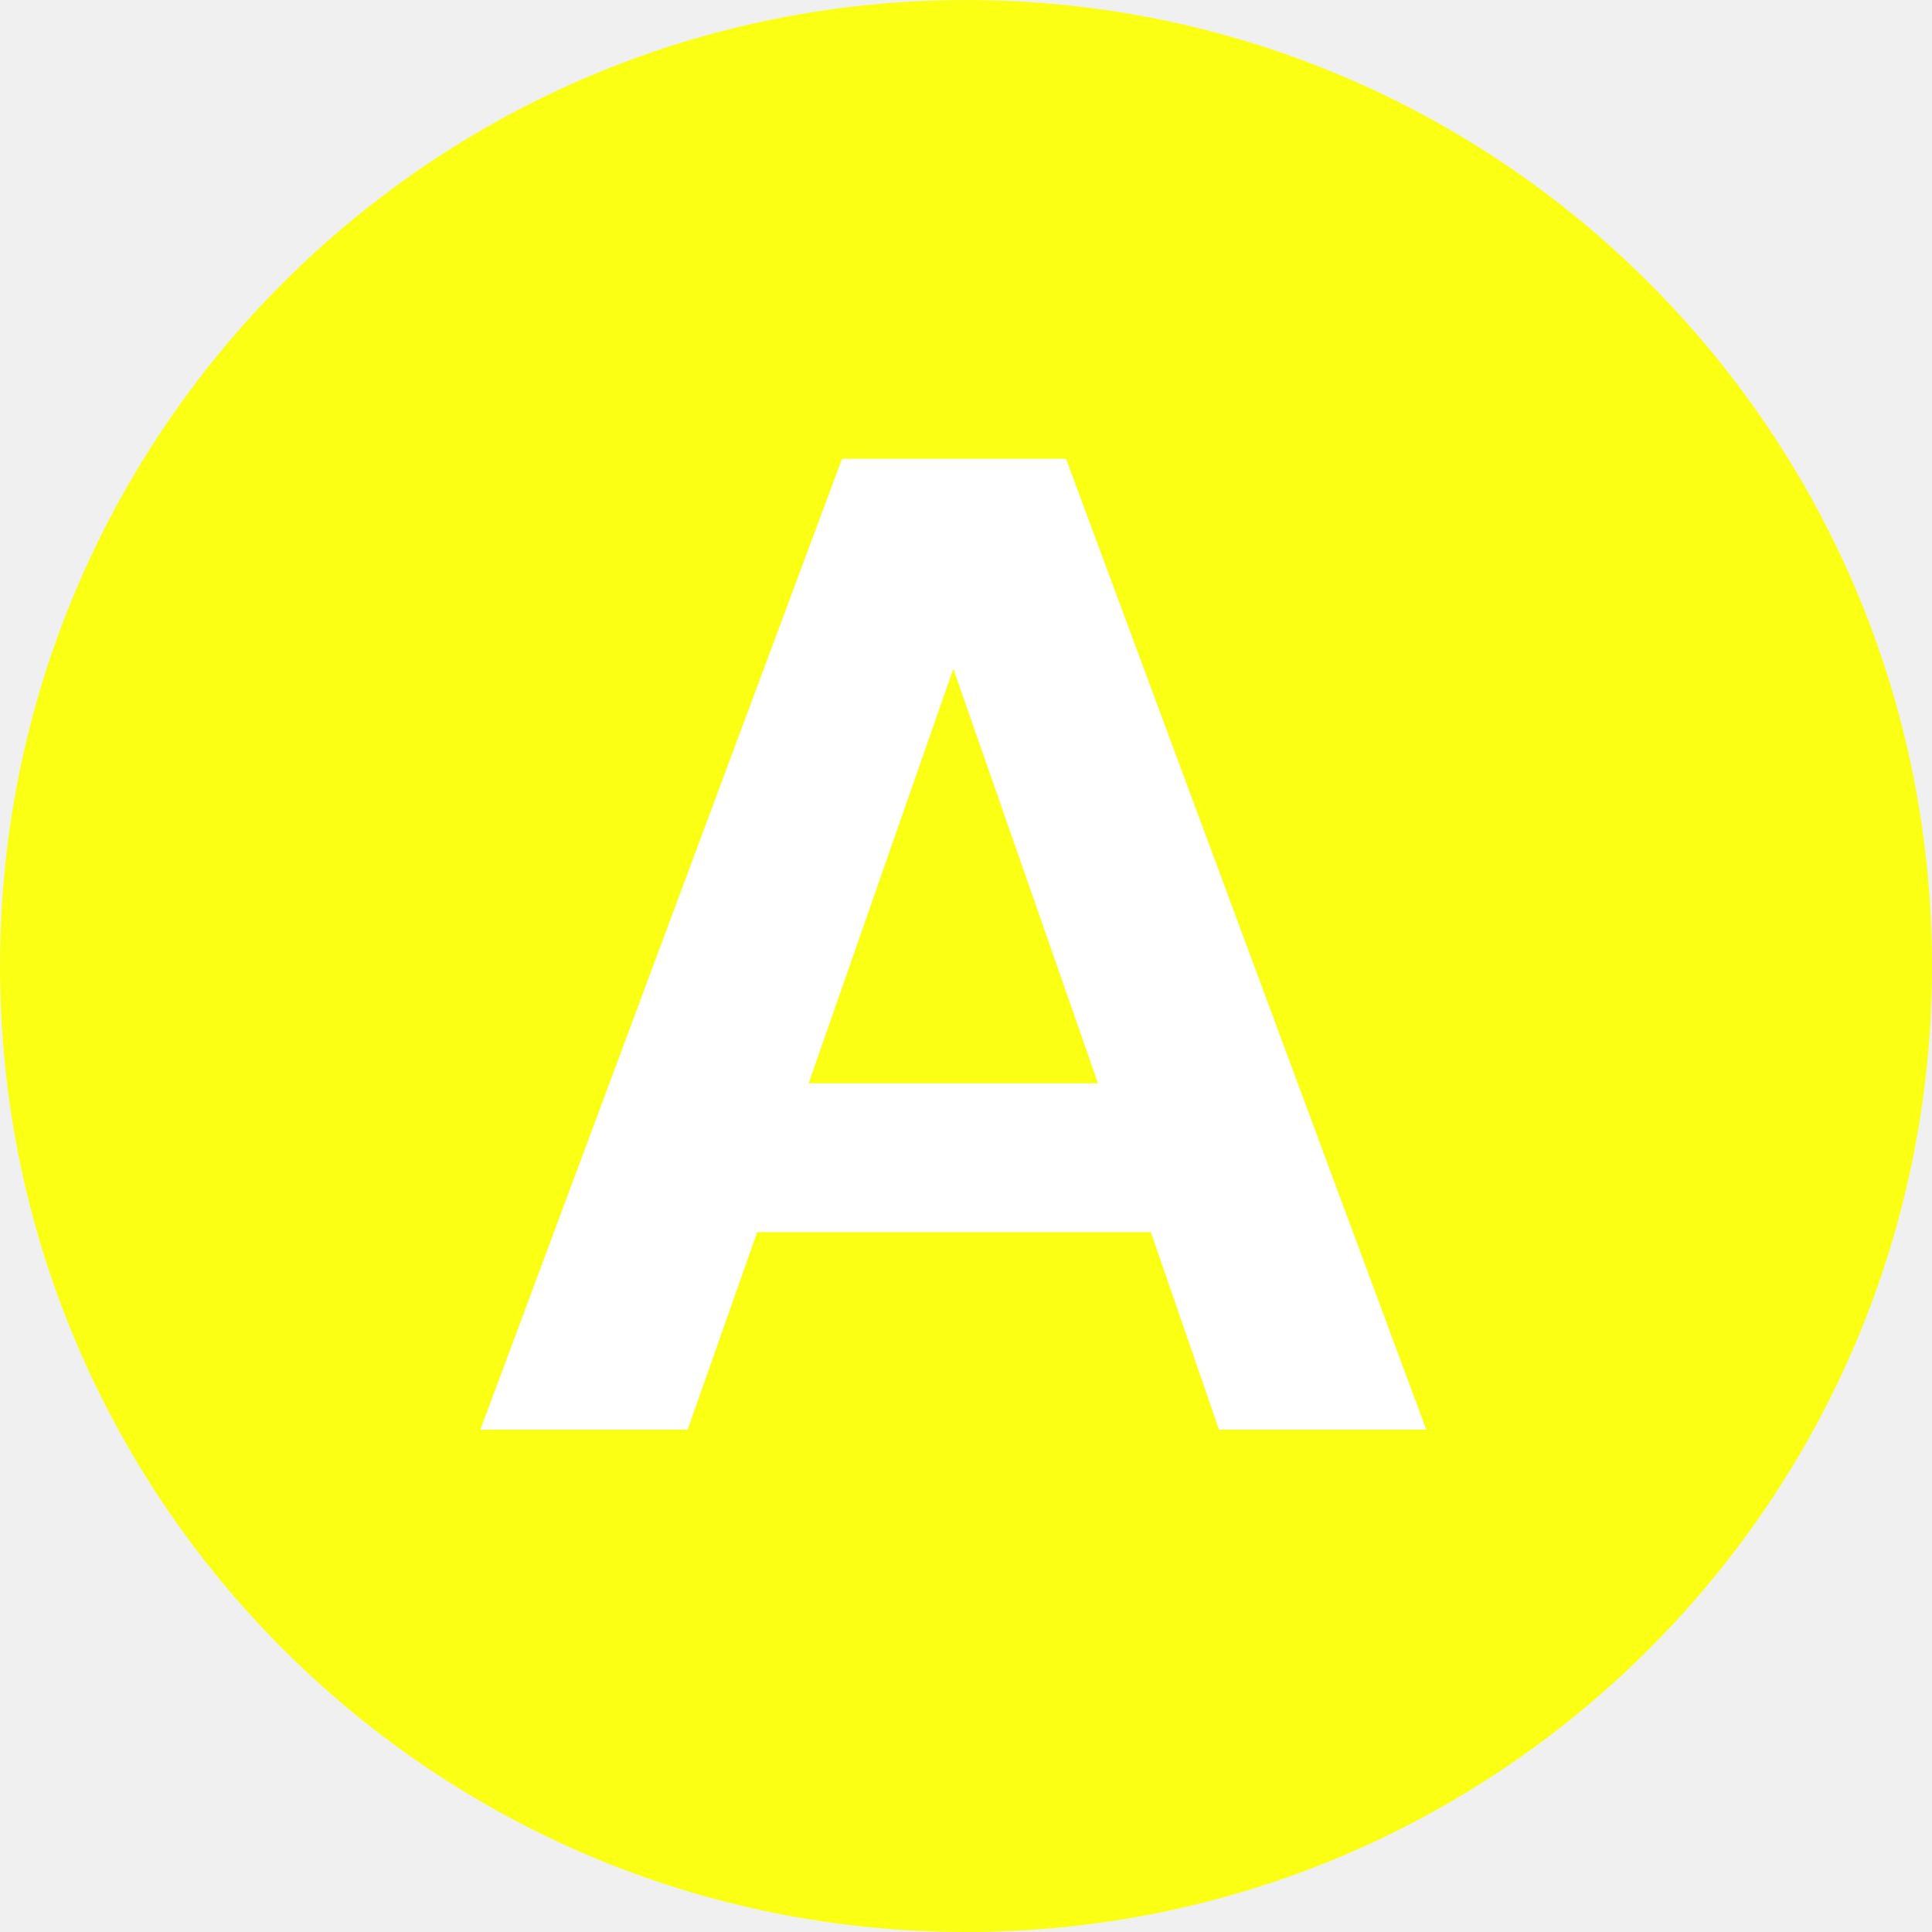
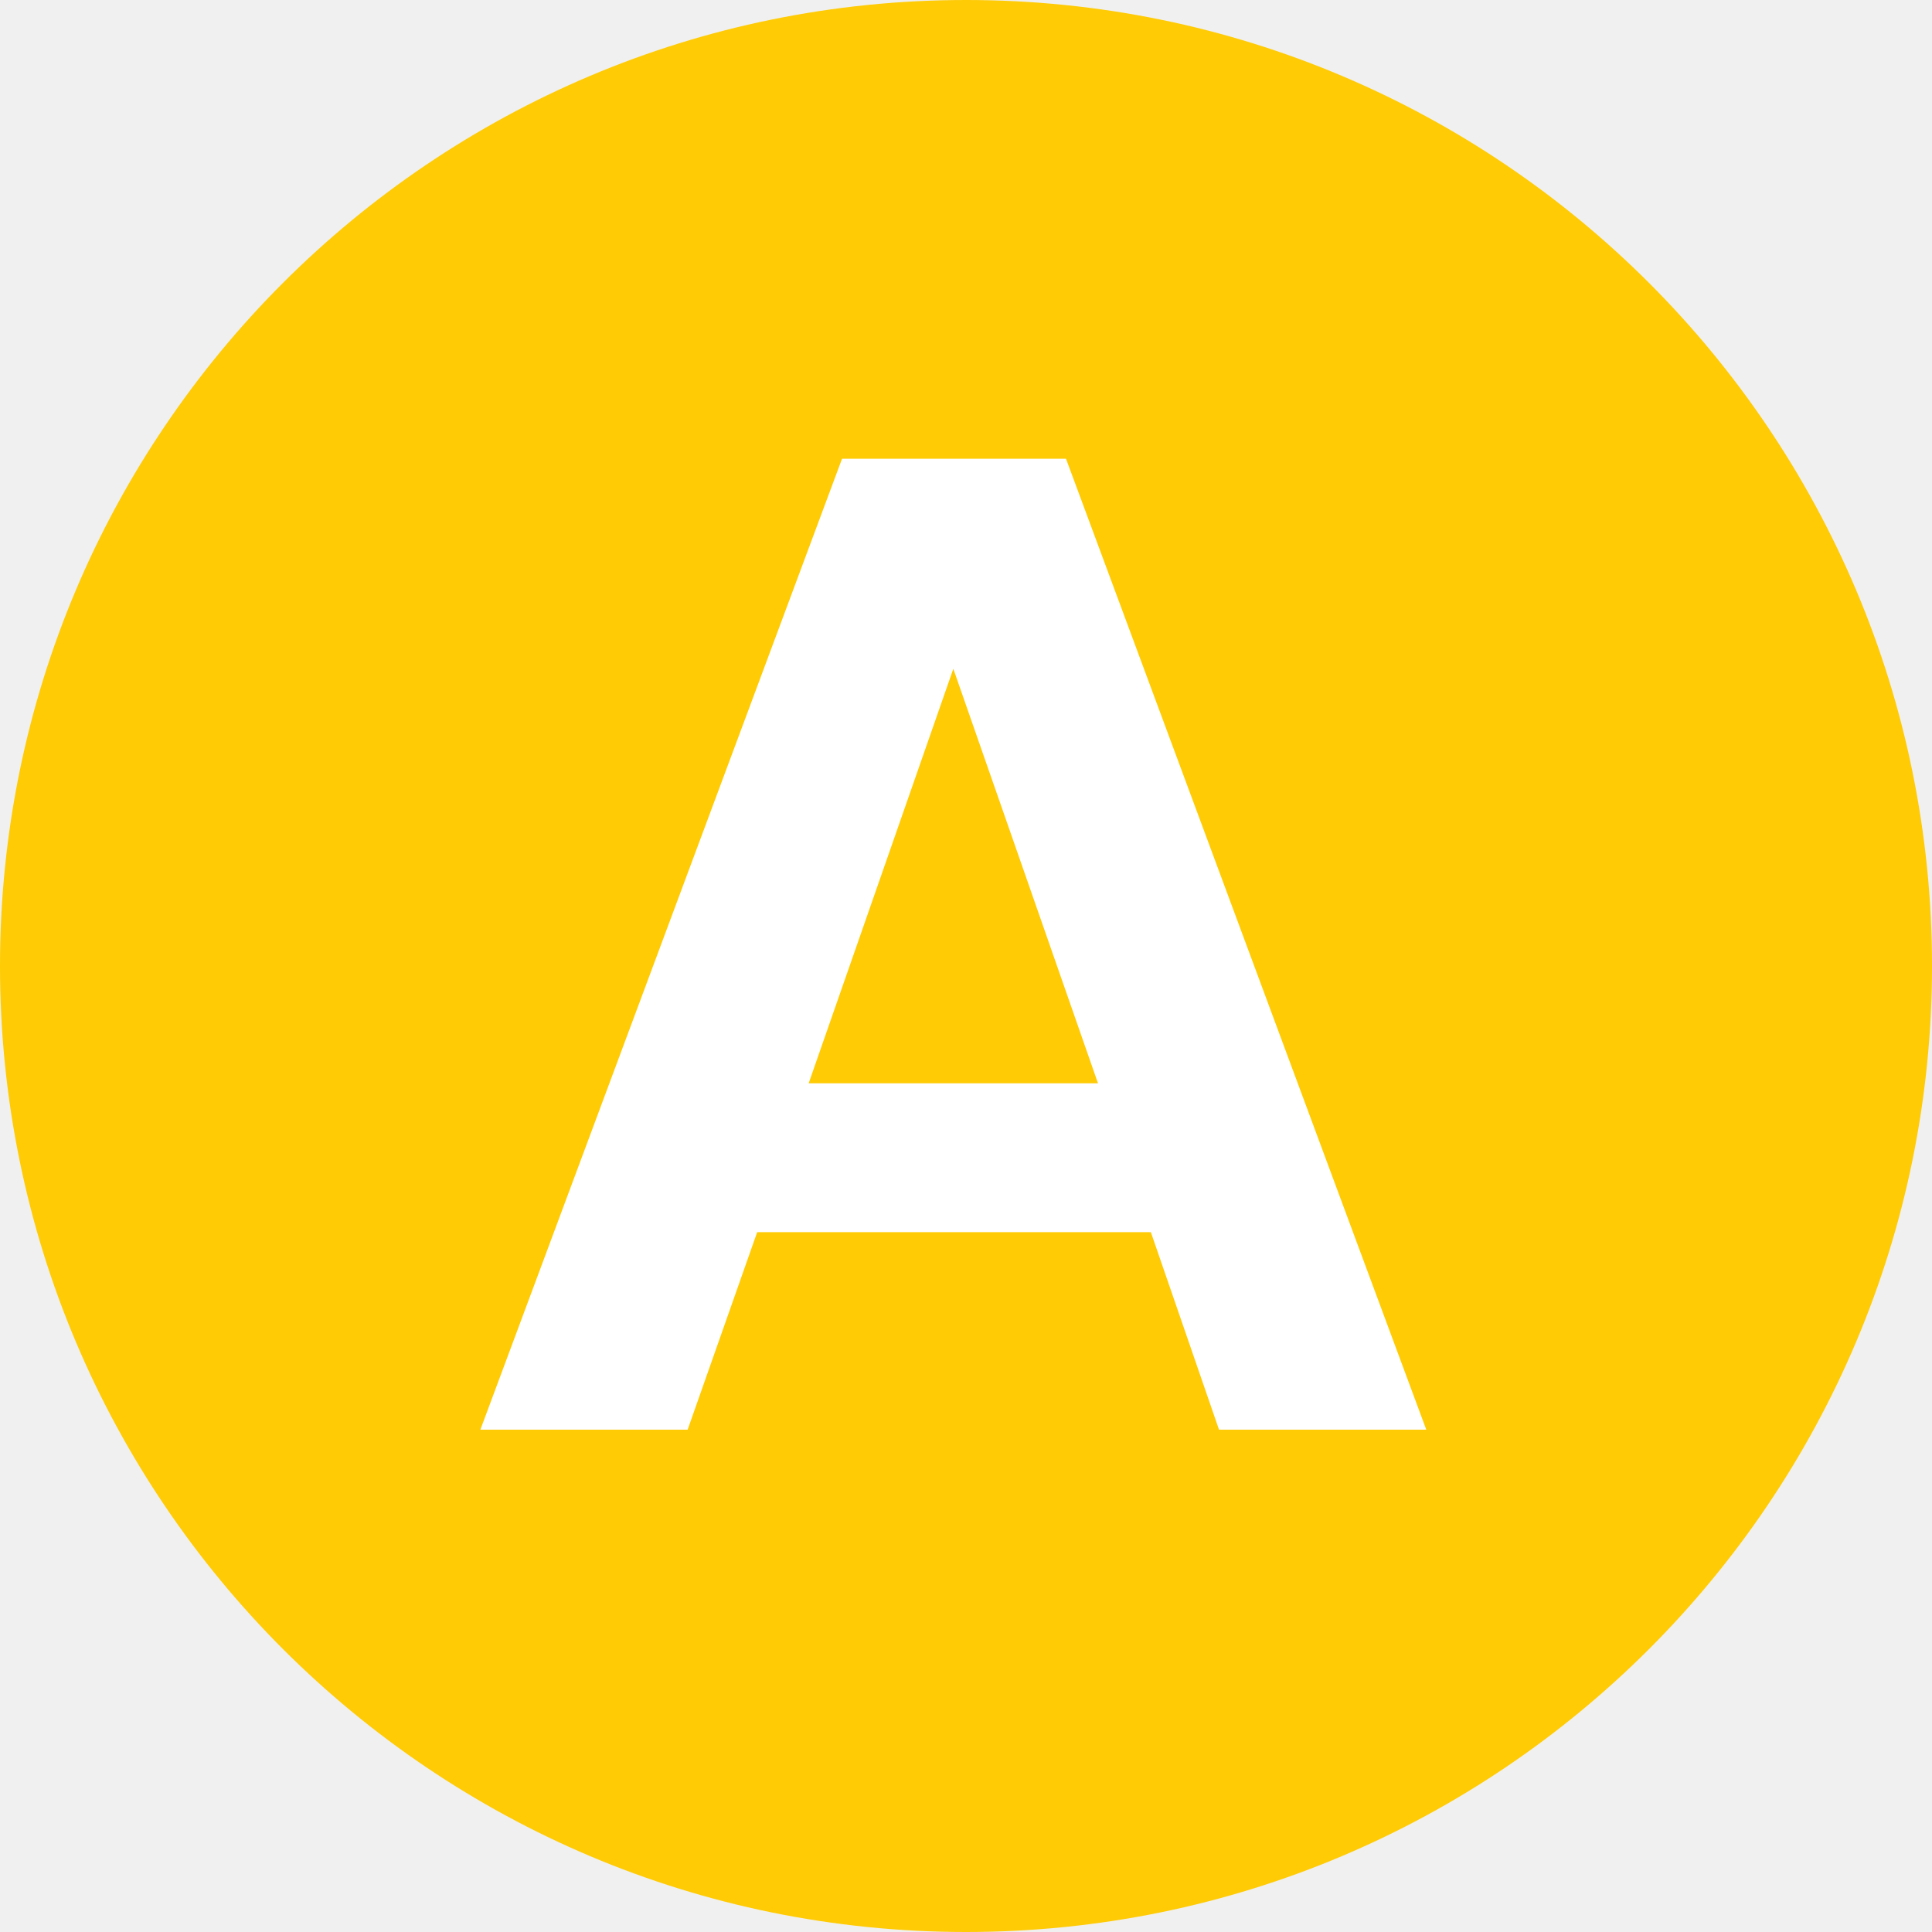
<svg xmlns="http://www.w3.org/2000/svg" width="50" height="50" viewBox="0 0 50 50" fill="none">
-   <circle cx="25" cy="25" r="25" fill="#fbff14" />
+   <circle cx="25" cy="25" r="25" fill="#FFCB05" />
  <path d="M29.784 31.888H19.596L17.796 37H12.432L21.792 11.872H27.588L36.912 37H31.548L29.784 31.888ZM28.416 28.036L24.672 17.308L20.928 28.036H28.416Z" fill="white" />
</svg>
